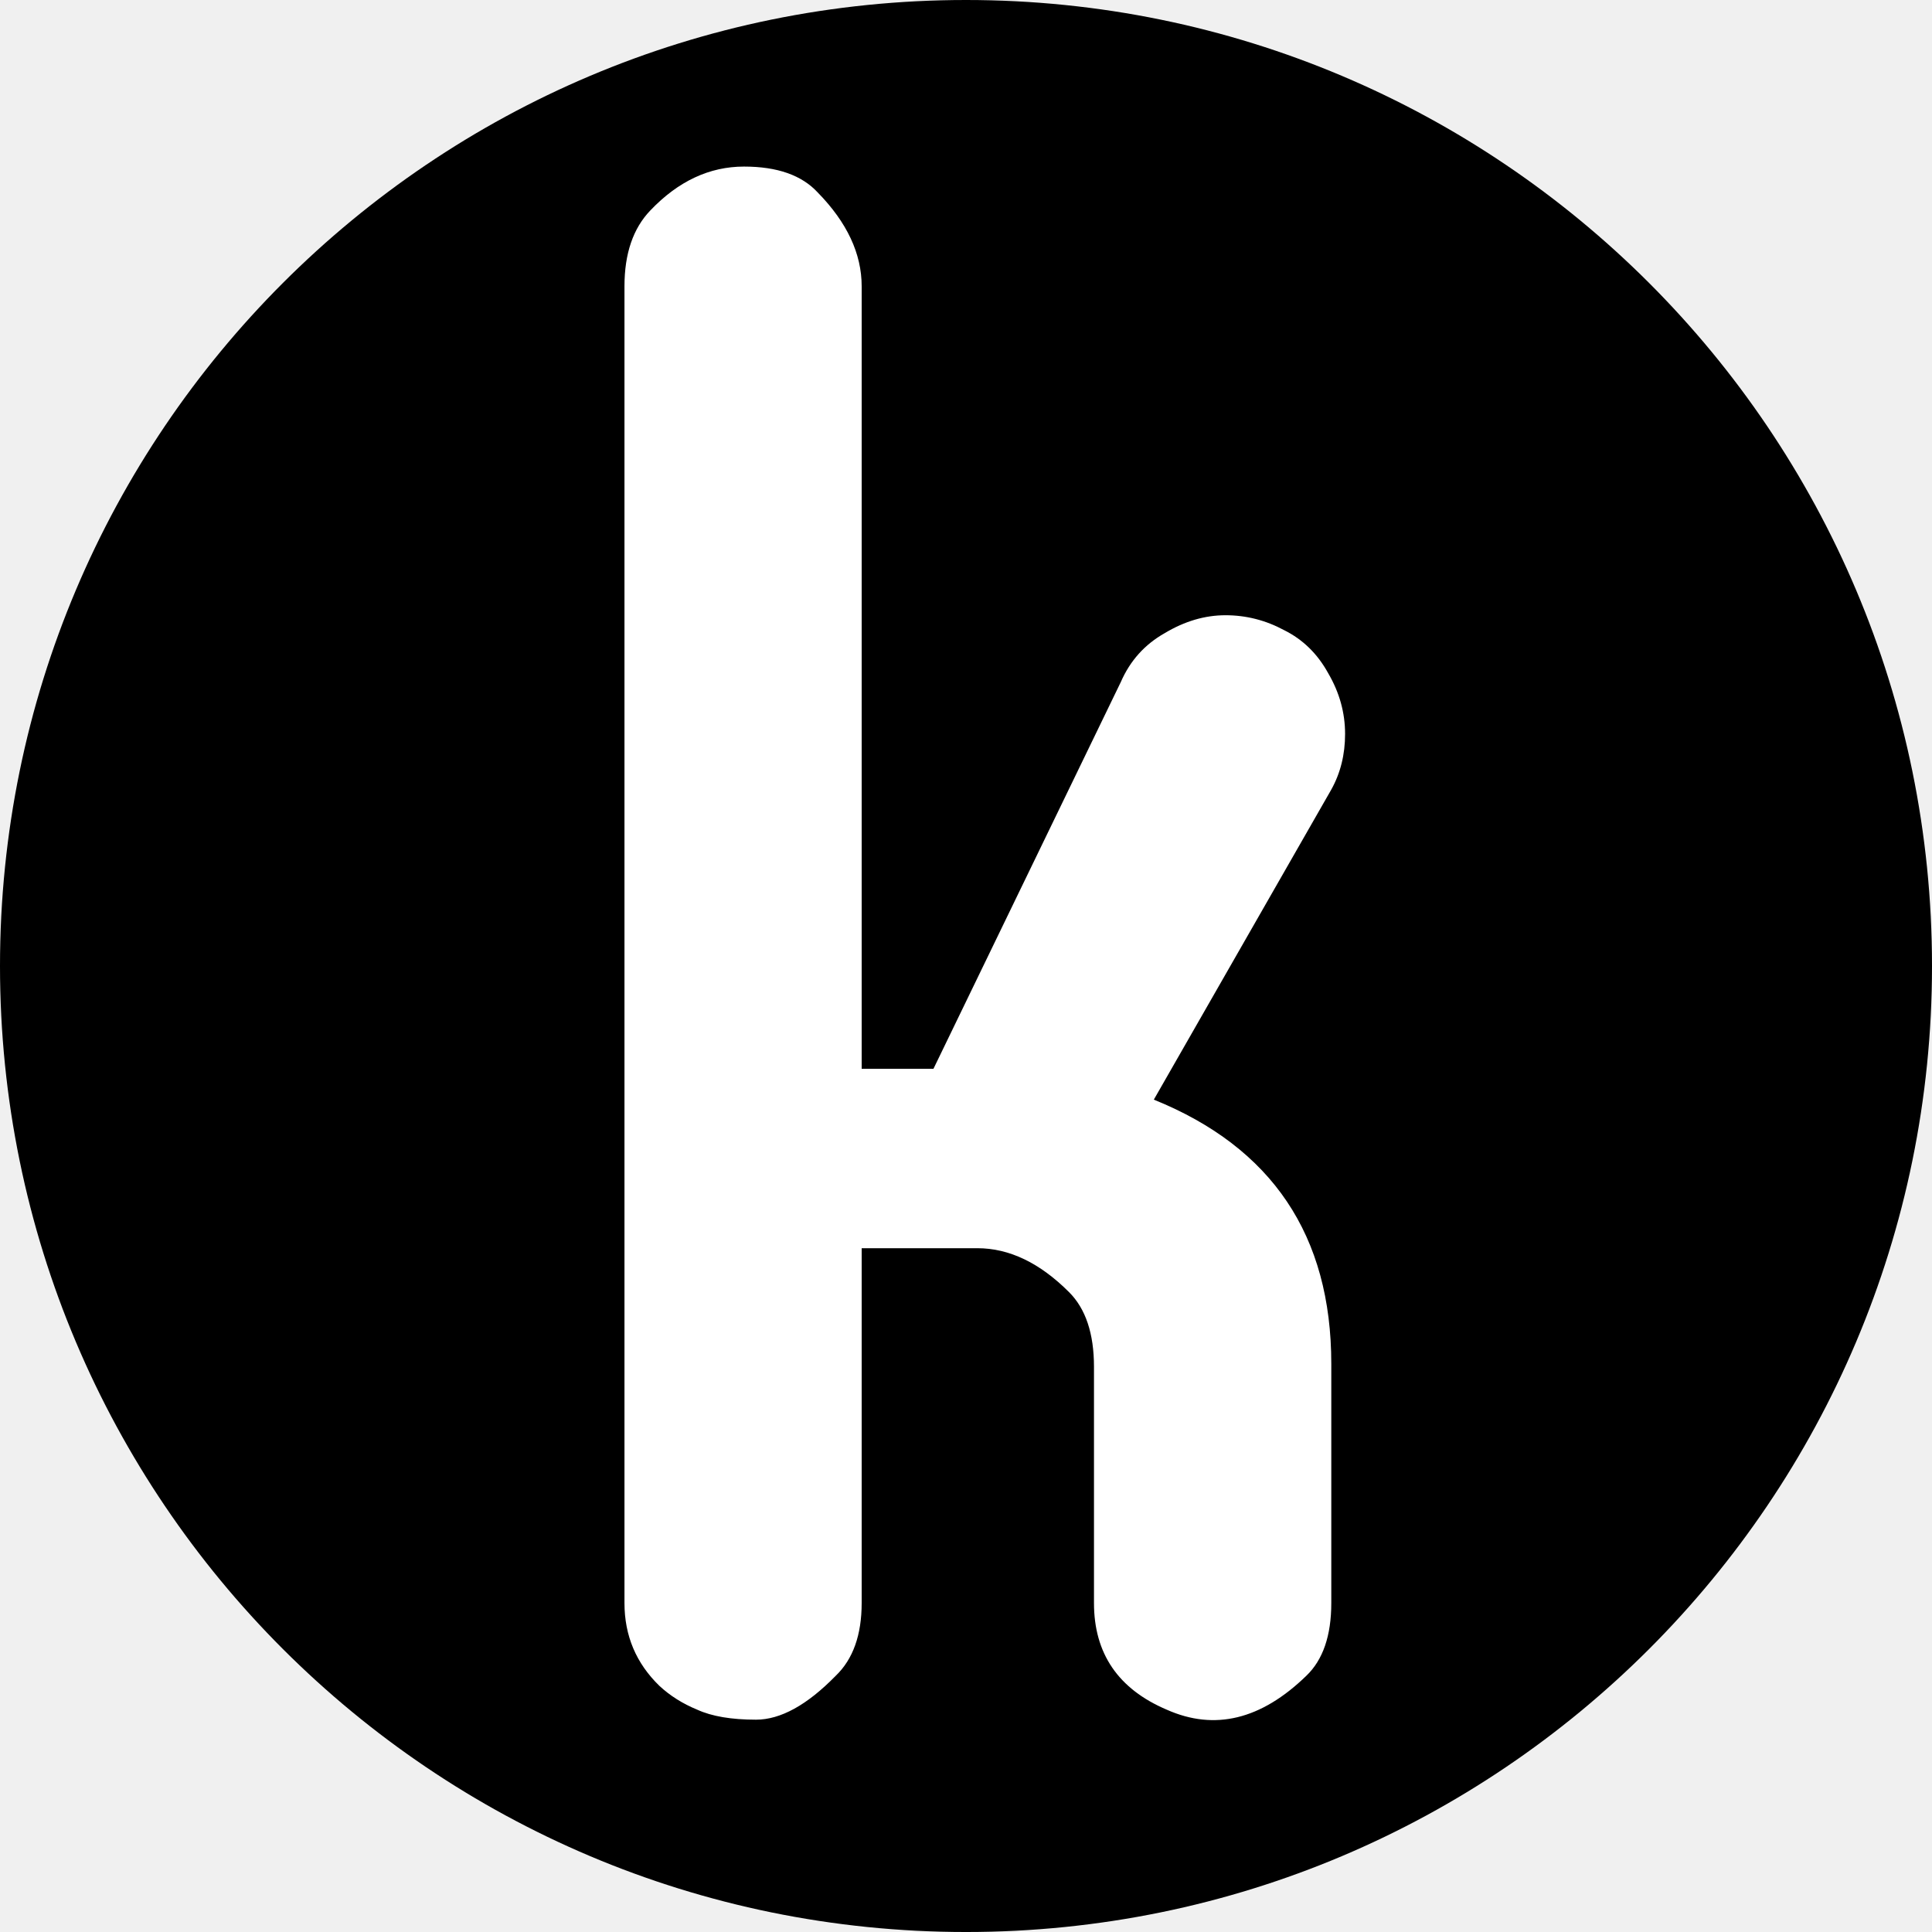
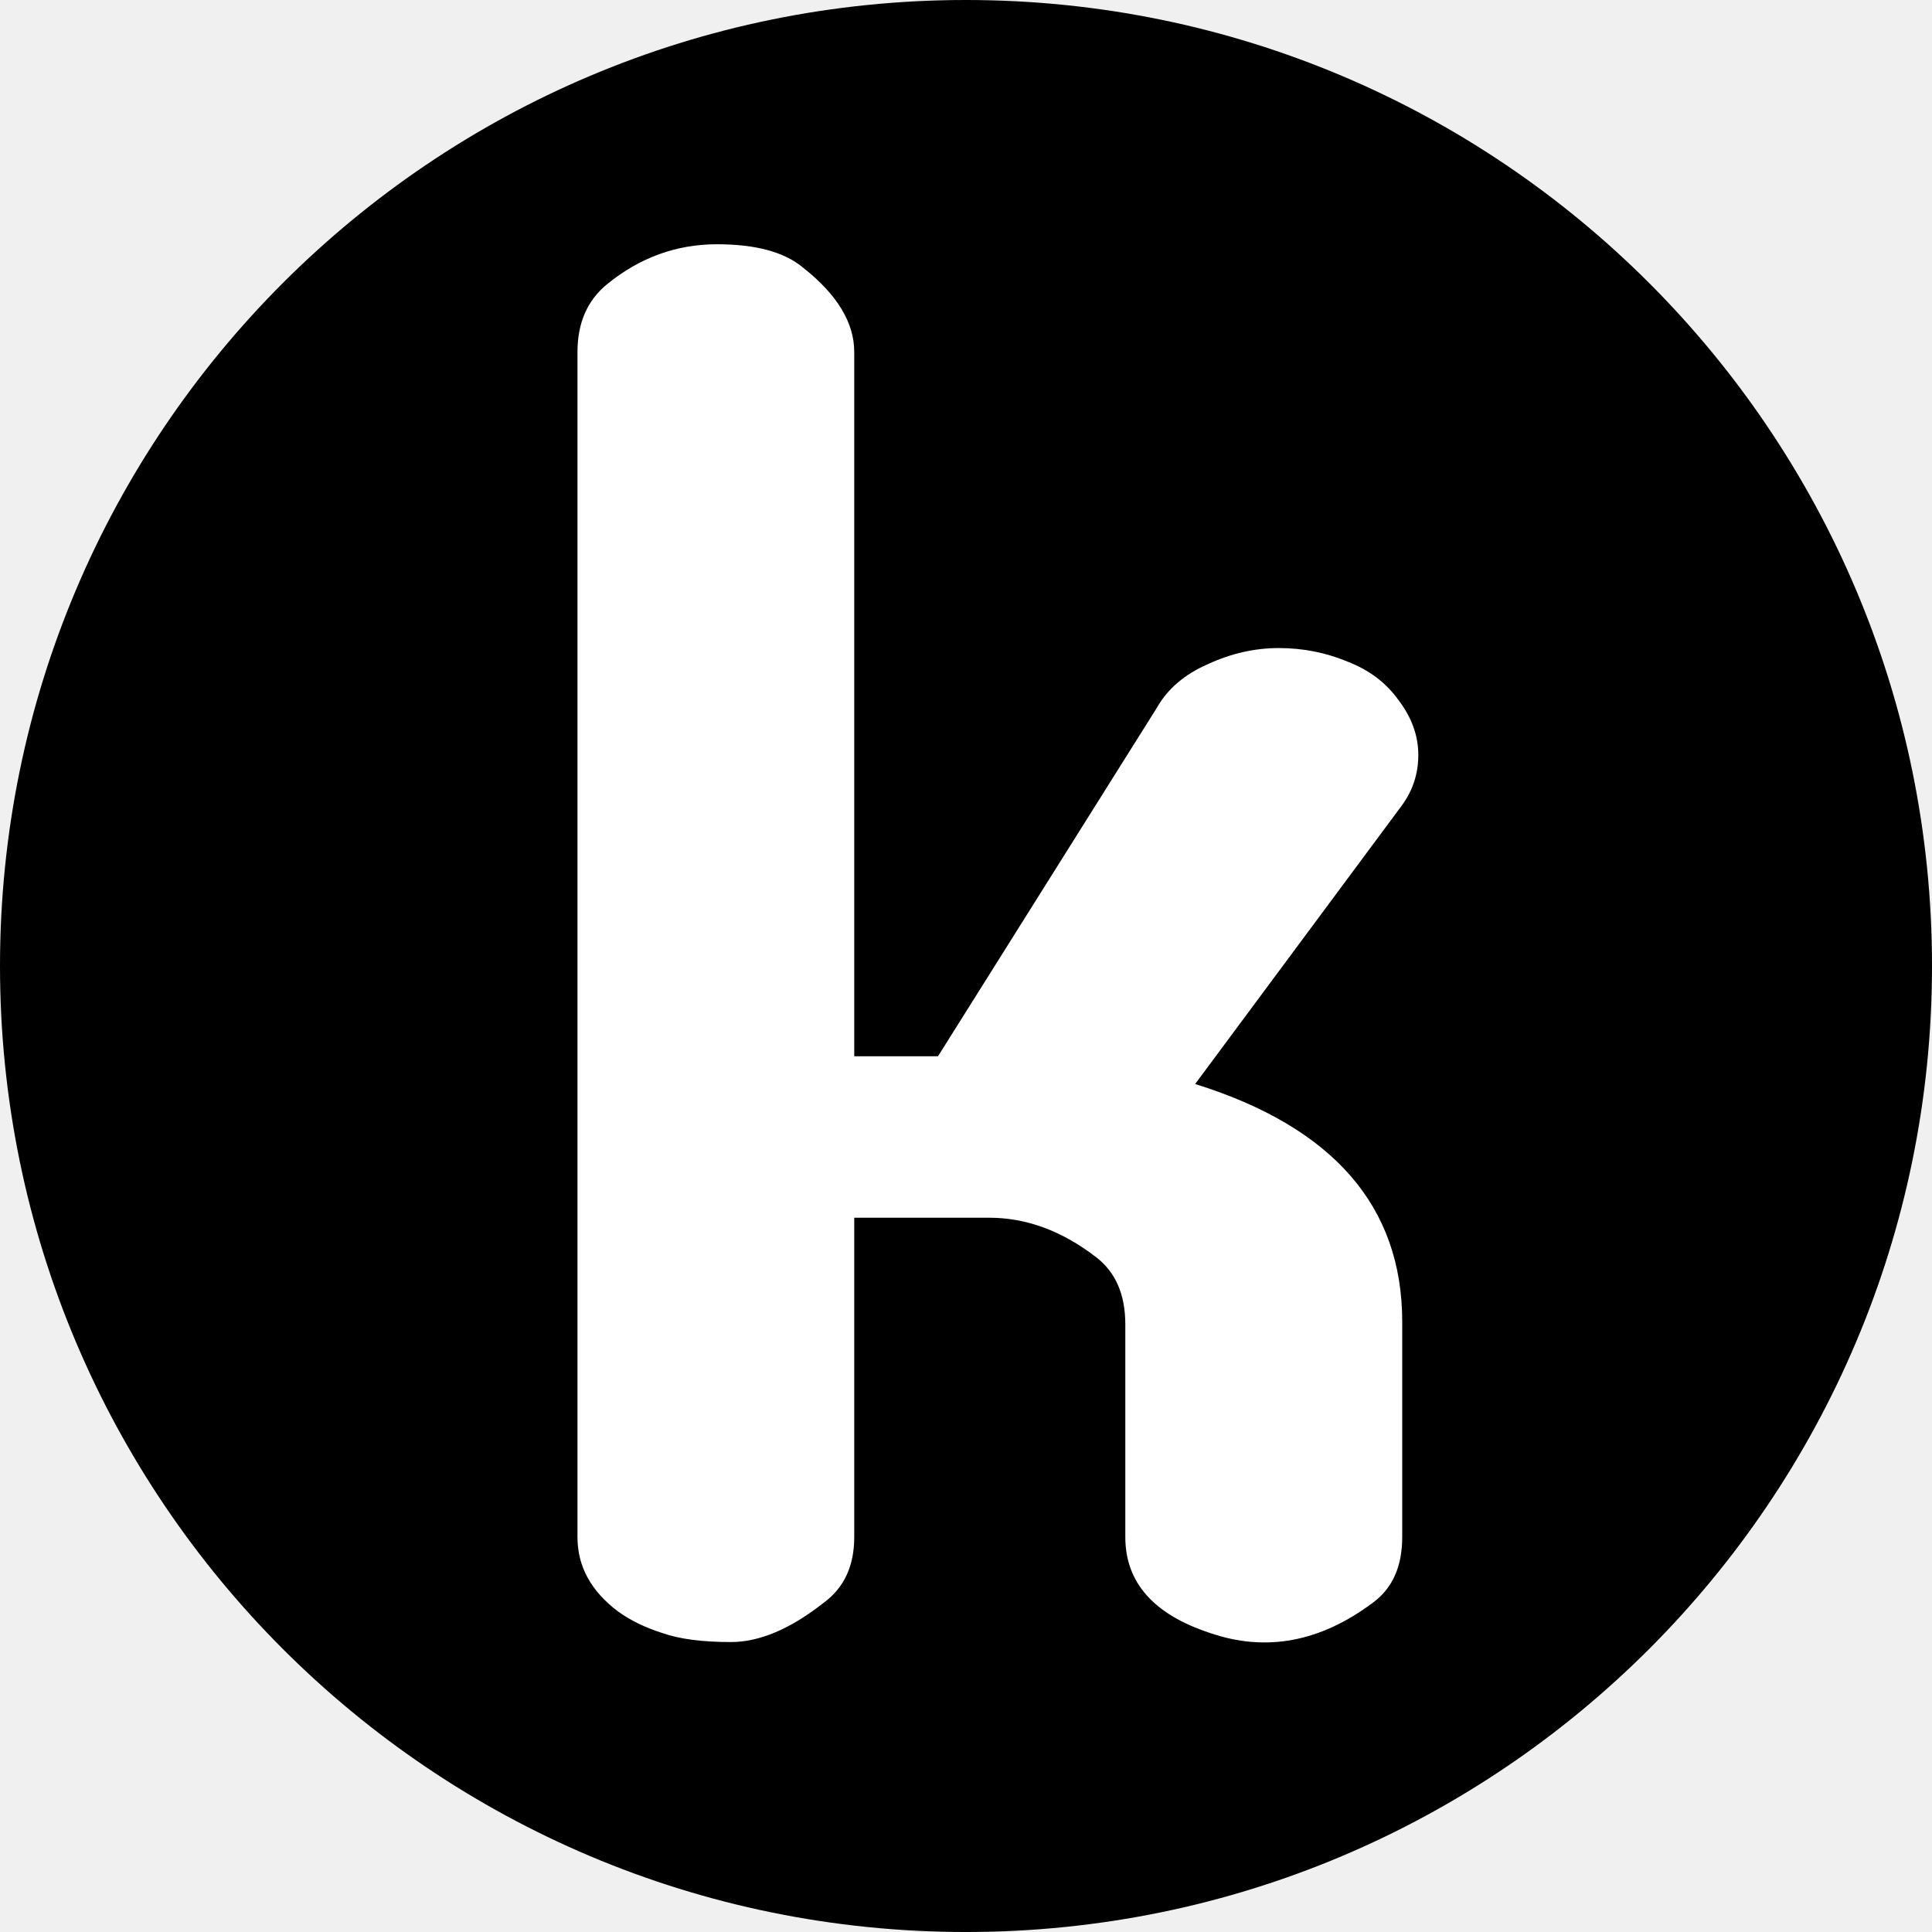
<svg xmlns="http://www.w3.org/2000/svg" width="1024" height="1024" viewBox="0 0 270.933 270.933" version="1.1" id="svg5">
  <defs id="defs2" />
  <g id="layer1" style="fill:#000000;stroke:none" transform="translate(0,-1.5258789e-5)">
    <circle style="opacity:1;fill:#000000;fill-opacity:1;stroke-width:0;stroke-linecap:round;stroke:none" id="path2237" cx="135.467" cy="135.467" r="135.467" />
  </g>
-   <g aria-label="k " id="text842" style="font-weight:bold;font-size:4.233px;font-family:Supermercado;-inkscape-font-specification:'Supermercado Bold';fill:#ffffff;stroke-width:7.274;stroke-linecap:round" transform="matrix(15.23066,0,0,15.23066,6803.273,-896.5418)">
+   <g aria-label="k " id="text842" style="font-weight:bold;font-size:4.233px;font-family:Supermercado;-inkscape-font-specification:'Supermercado Bold';fill:#ffffff;stroke-width:7.274;stroke-linecap:round" transform="matrix(17.77162,0,0,13.7076,7917.075,-793.6585)">
    <path d="m -436.059,68.989 q 1.634,0.661 1.634,2.432 v 2.203 q 0,0.45 -0.23,0.67 -0.624,0.606 -1.285,0.312 -0.67,-0.285 -0.67,-0.982 v -2.175 q 0,-0.459 -0.23,-0.688 -0.404,-0.404 -0.844,-0.404 h -1.065 v 3.267 q 0,0.441 -0.239,0.67 -0.395,0.404 -0.734,0.404 -0.34,0 -0.541,-0.092 -0.202,-0.083 -0.349,-0.22 -0.321,-0.312 -0.321,-0.762 V 61.5 q 0,-0.45 0.238,-0.698 0.385,-0.404 0.863,-0.404 0.459,0 0.679,0.239 0.404,0.413 0.404,0.863 v 7.205 h 0.661 l 1.725,-3.561 q 0.128,-0.294 0.404,-0.45 0.275,-0.165 0.56,-0.165 0.285,0 0.541,0.138 0.257,0.128 0.404,0.395 0.156,0.266 0.156,0.56 0,0.285 -0.128,0.514 z" id="path950" style="stroke-width:32.297" />
  </g>
</svg>
